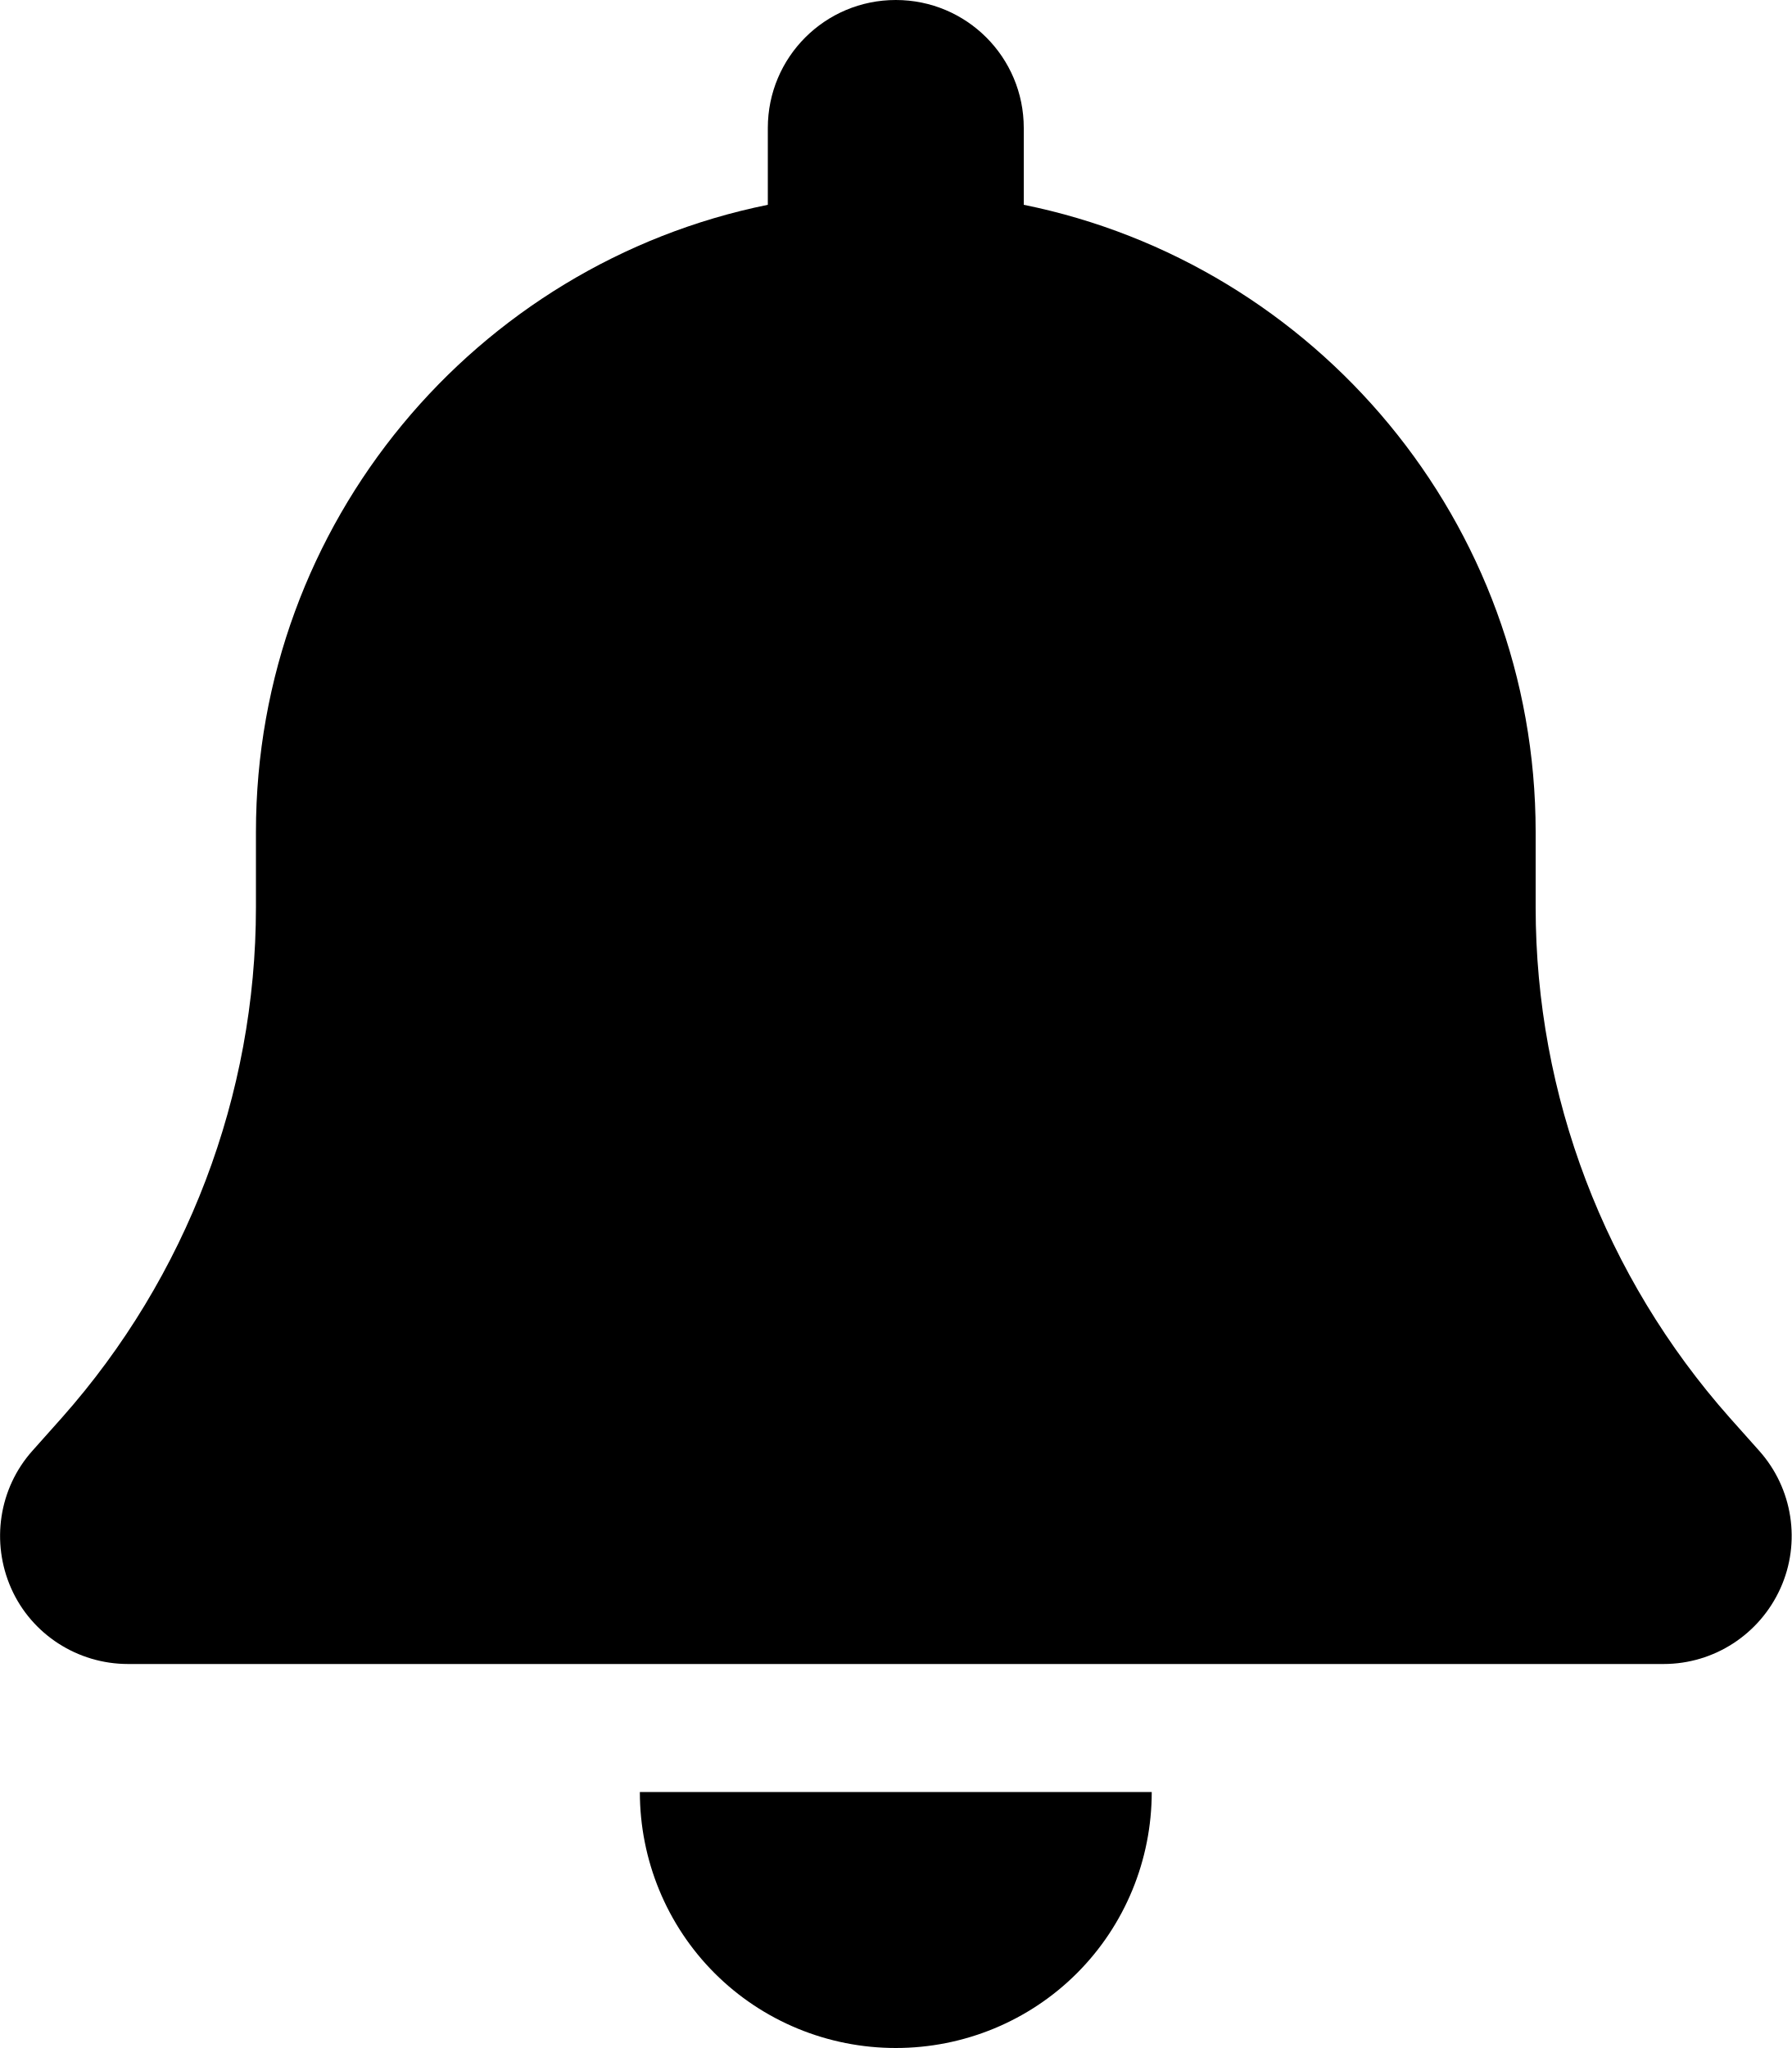
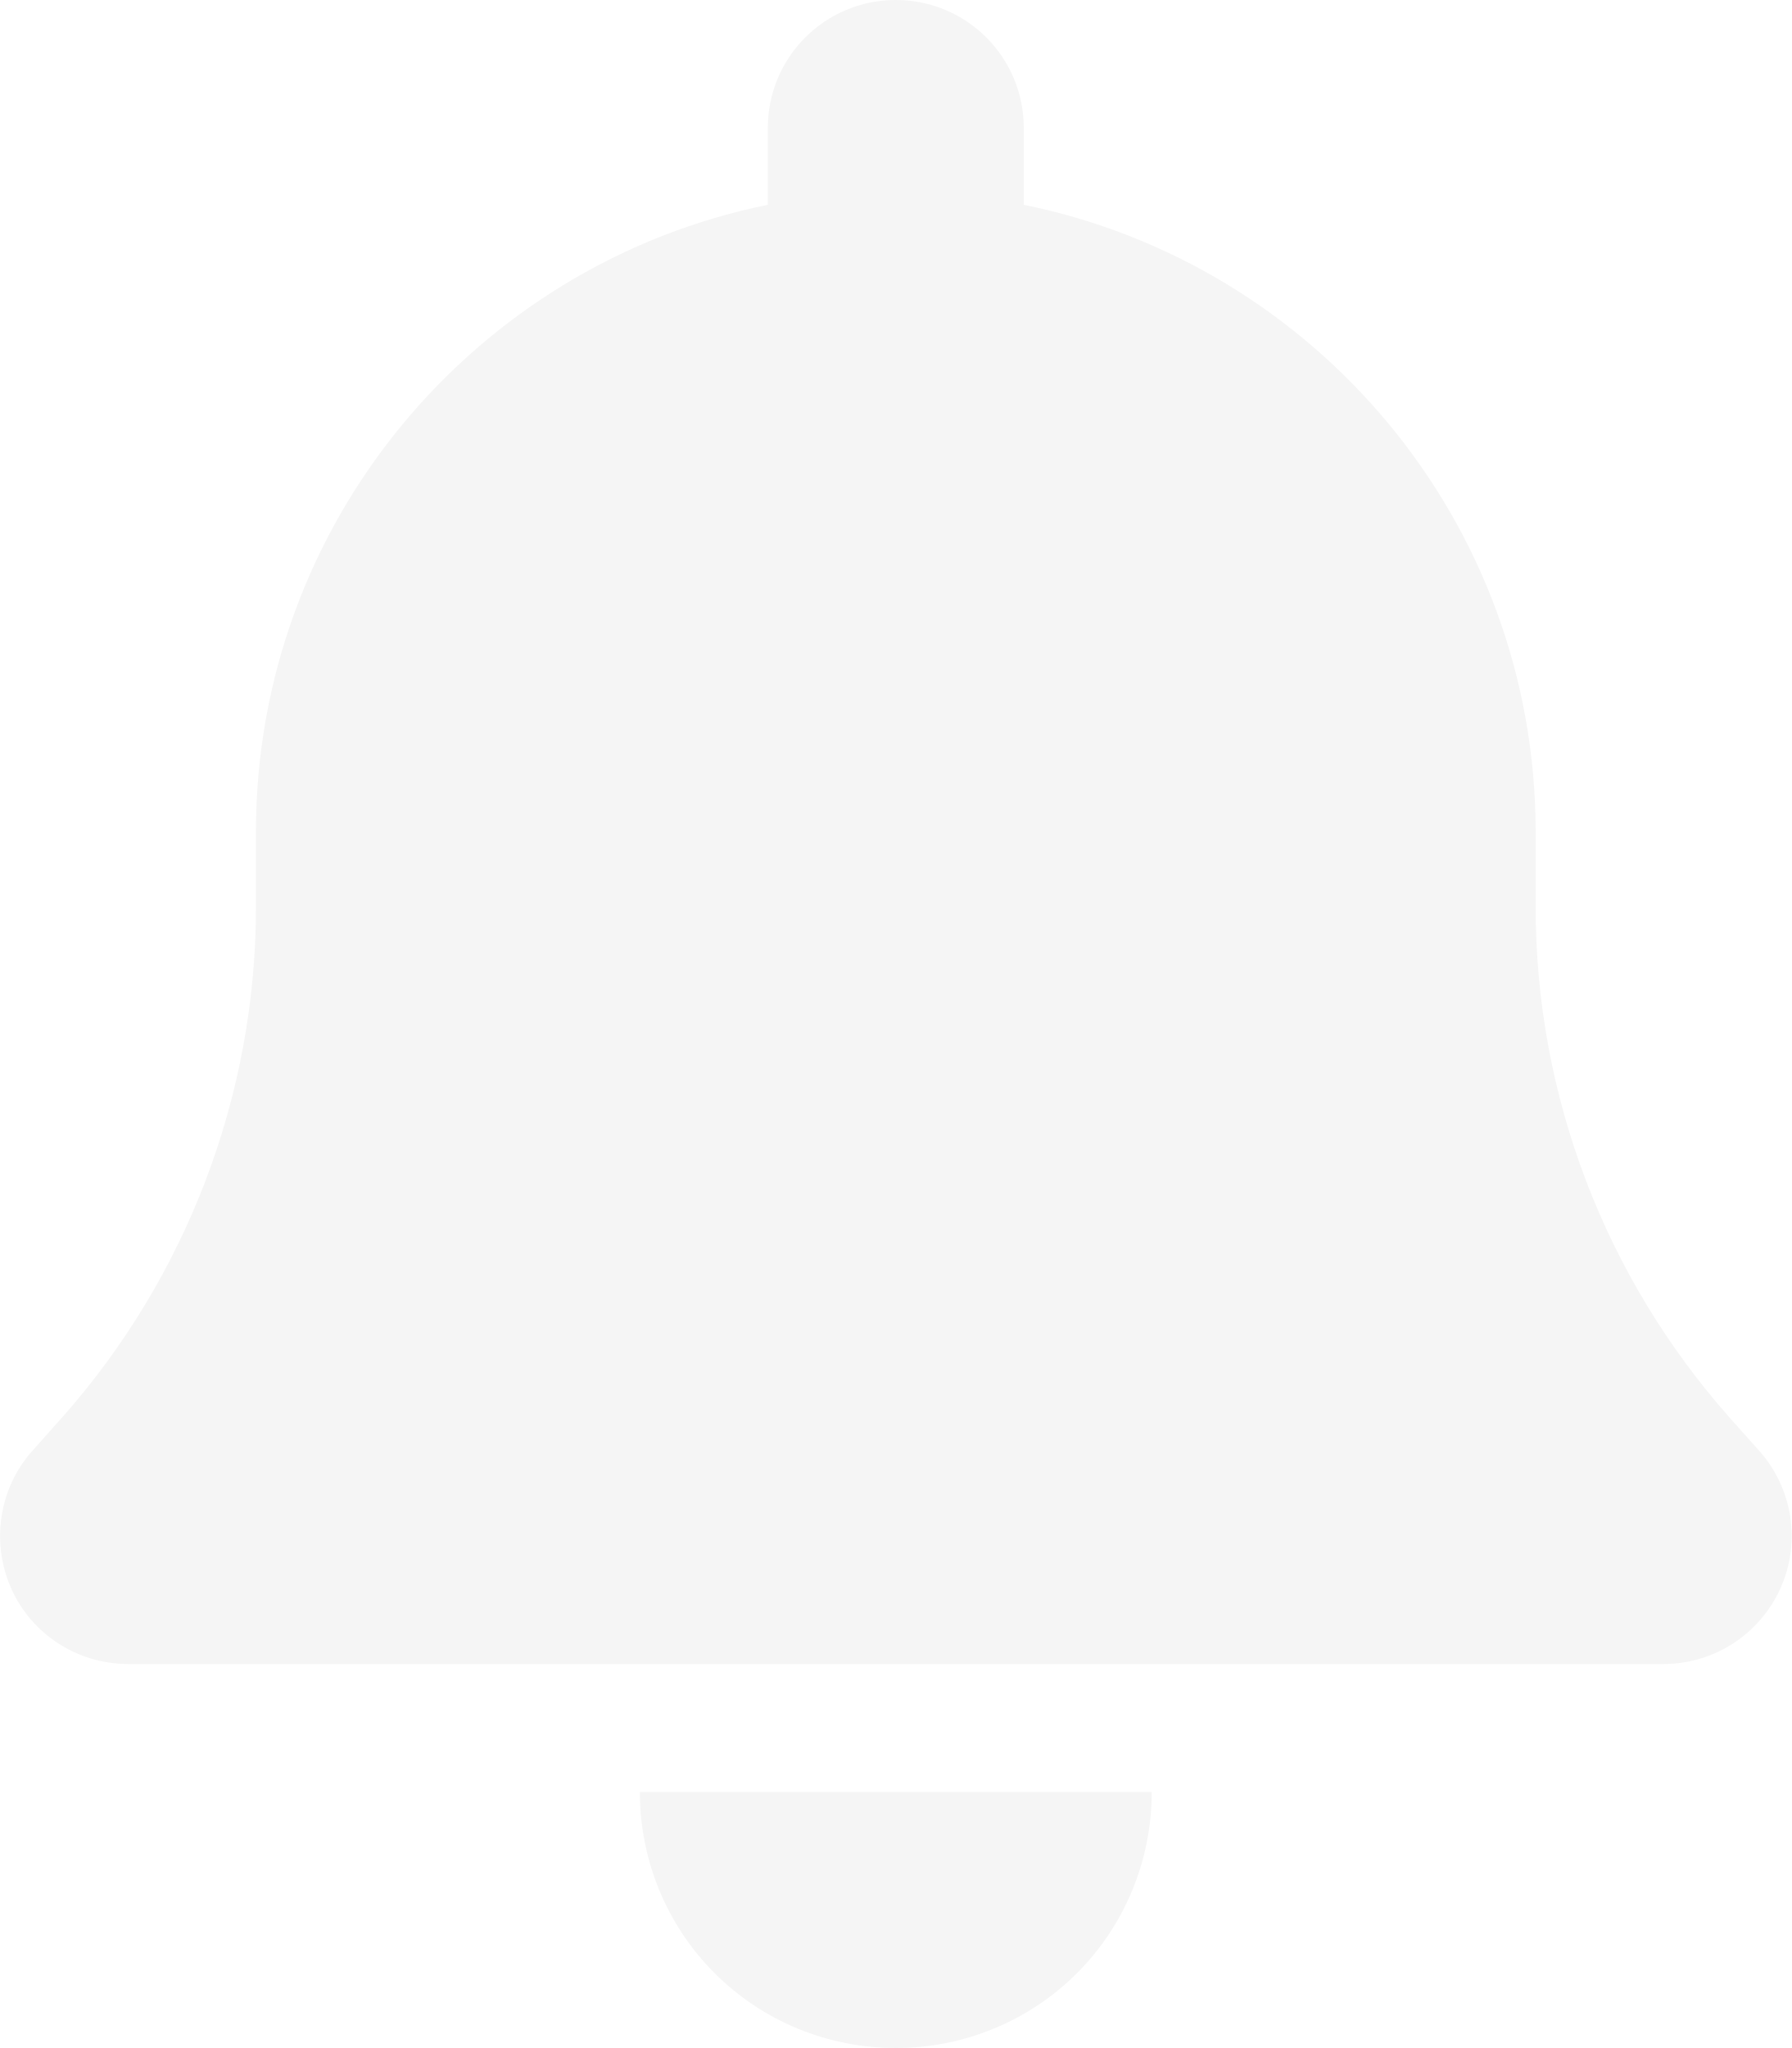
<svg xmlns="http://www.w3.org/2000/svg" viewBox="0 0 448 512">
-   <path d="M224 0c-17.7 0-32 14.3-32 32V51.2C119 66 64 130.6 64 208v18.8c0 47-17.3 92.4-48.5 127.6l-7.4 8.3c-8.4 9.4-10.4 22.9-5.3 34.4S19.4 416 32 416H416c12.6 0 24-7.4 29.2-18.9s3.1-25-5.3-34.4l-7.4-8.3C401.3 319.2 384 273.9 384 226.8V208c0-77.4-55-142-128-156.8V32c0-17.7-14.3-32-32-32zm45.3 493.3c12-12 18.7-28.3 18.7-45.3H224 160c0 17 6.7 33.3 18.7 45.3s28.3 18.7 45.3 18.7s33.3-6.7 45.3-18.7z" />
+   <path fill="#F5F5F5" d="M224 0c-17.7 0-32 14.3-32 32V51.2C119 66 64 130.6 64 208v18.8c0 47-17.3 92.4-48.5 127.6l-7.4 8.3c-8.4 9.4-10.4 22.9-5.3 34.4S19.4 416 32 416H416c12.6 0 24-7.4 29.2-18.9s3.1-25-5.3-34.4l-7.4-8.3C401.3 319.2 384 273.9 384 226.8V208c0-77.4-55-142-128-156.8V32c0-17.7-14.3-32-32-32zm45.3 493.3c12-12 18.7-28.3 18.7-45.3H224 160c0 17 6.7 33.3 18.7 45.3s28.3 18.7 45.3 18.7s33.3-6.7 45.3-18.7z" />
</svg>
